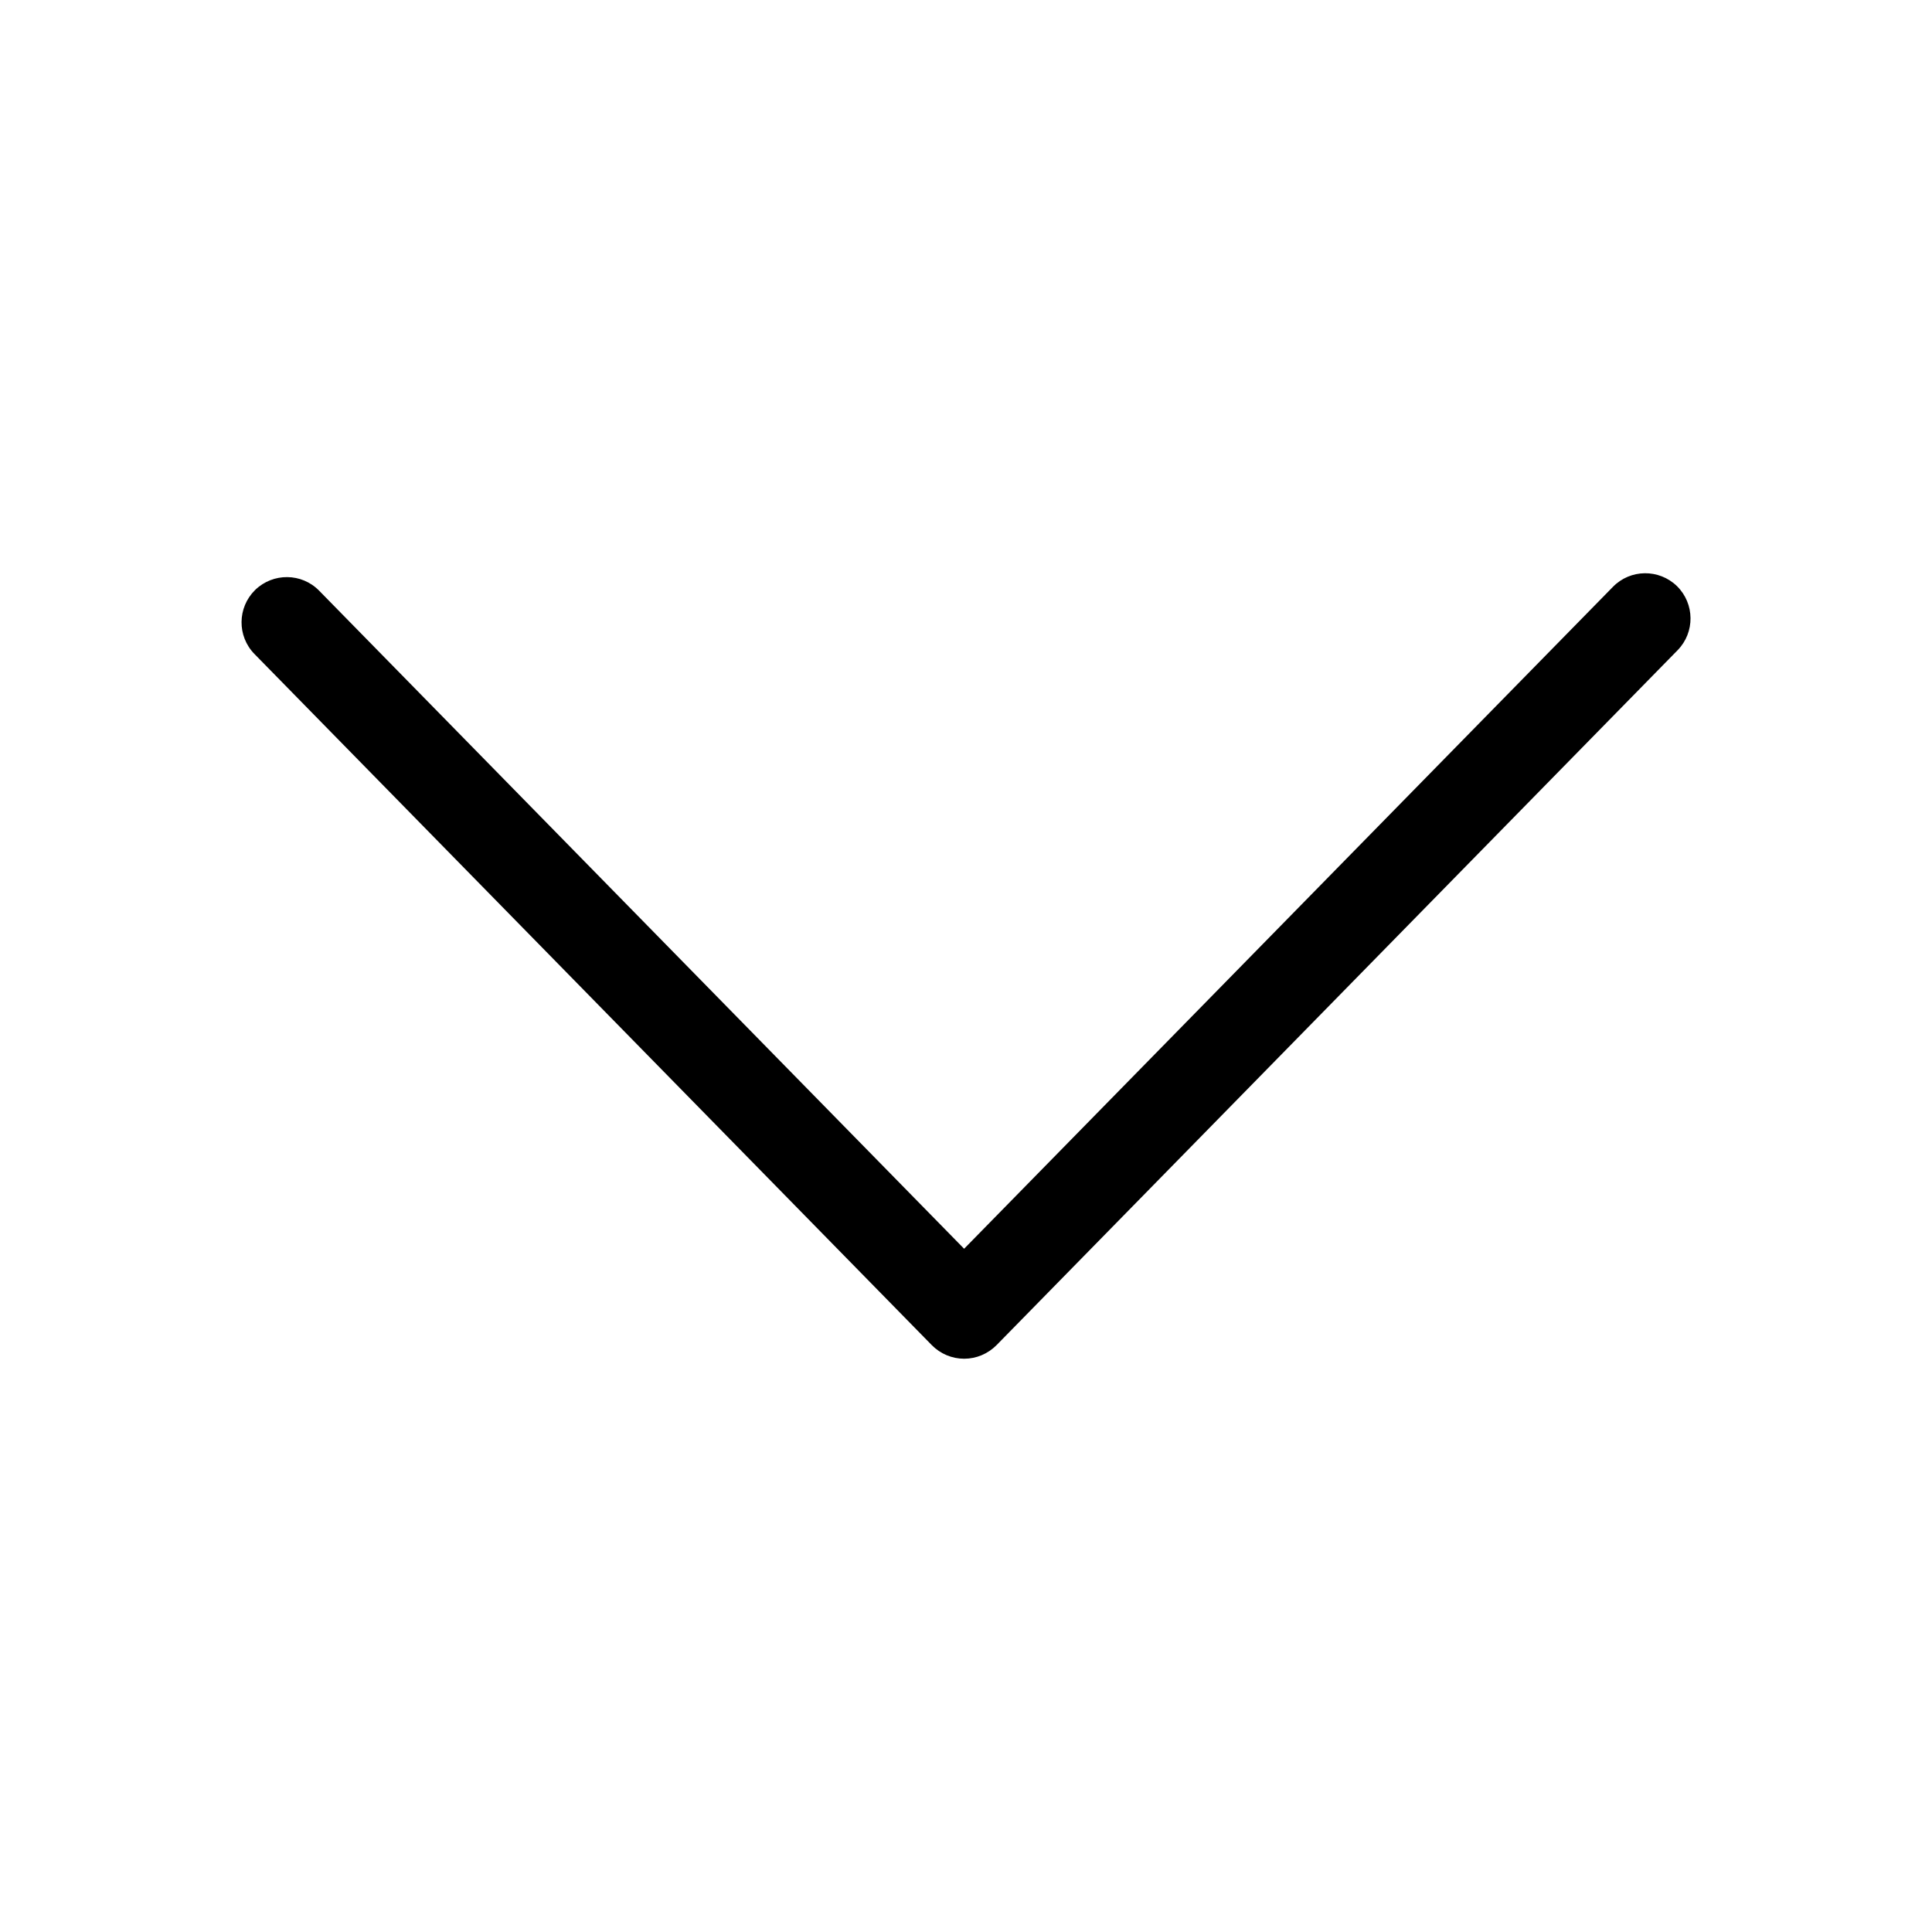
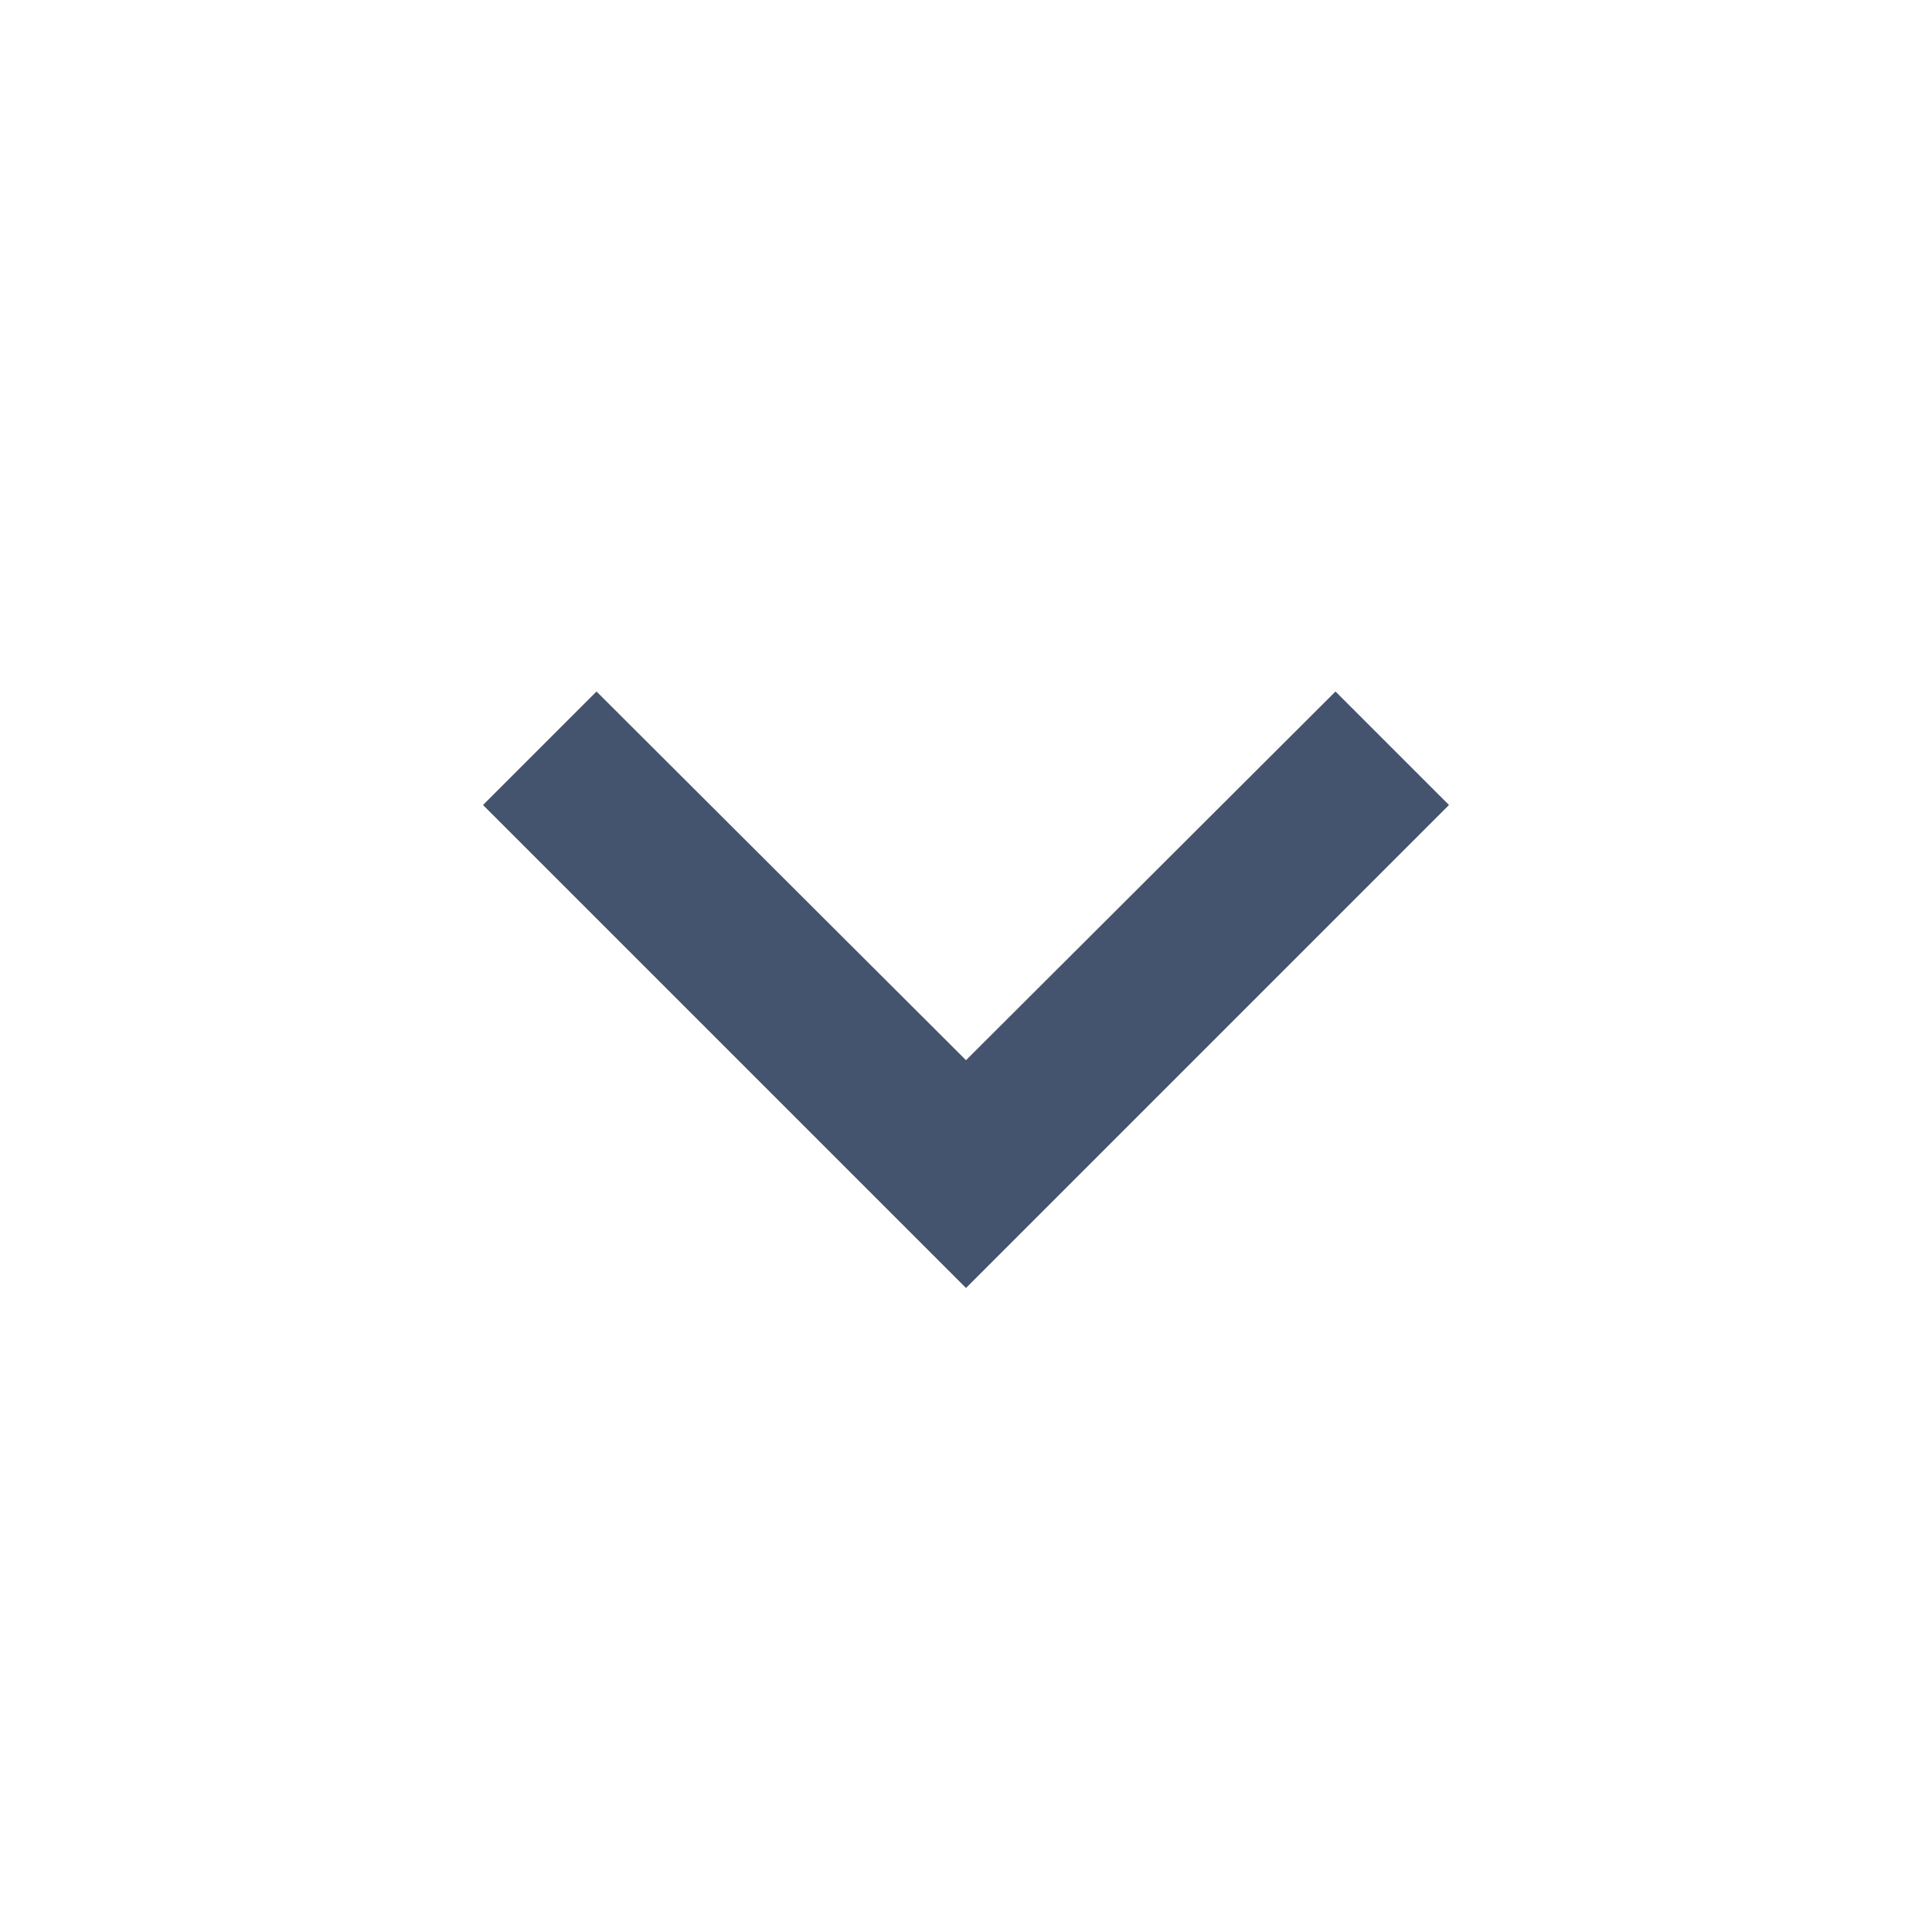
- <svg xmlns="http://www.w3.org/2000/svg" version="1.1" id="Layer_1" width="800px" height="800px" viewBox="0 0 40 40" enable-background="new 0 0 40 40" xml:space="preserve">
-   <g display="none">
-     <path display="inline" d="M20.01,36.5c-0.277,0-0.537-0.137-0.693-0.368L9.468,21.529c-1.171-1.861-1.79-3.993-1.79-6.162   C7.678,8.824,13.206,3.5,20,3.5c6.795,0,12.322,5.324,12.322,11.867c0,2.164-0.612,4.284-1.77,6.129l-9.851,14.636   C20.547,36.363,20.287,36.5,20.01,36.5L20.01,36.5z M20,5.17c-5.873,0-10.652,4.574-10.652,10.197c0,1.854,0.525,3.669,1.52,5.251   l9.14,13.55l9.146-13.581c0.981-1.566,1.499-3.371,1.499-5.22C30.652,9.744,25.873,5.17,20,5.17L20,5.17z" />
-     <path display="inline" d="M20,20.857c-3.159,0-5.728-2.482-5.728-5.535c0-3.051,2.569-5.534,5.728-5.534s5.729,2.483,5.729,5.534   C25.729,18.375,23.158,20.857,20,20.857L20,20.857z M20,11.458c-2.237,0-4.057,1.734-4.057,3.864c0,2.13,1.82,3.865,4.057,3.865   s4.058-1.734,4.058-3.865C24.058,13.192,22.236,11.458,20,11.458L20,11.458z" />
+ <svg xmlns="http://www.w3.org/2000/svg" width="24" height="24" viewBox="0 0 24 24" fill="none">
+   <g id="react-icons/md/MdKeyboardArrowDown">
+     <path id="Vector" d="M7.41 8.59L12 13.17L16.59 8.59L18 10L12 16L6 10L7.41 8.59Z" fill="#44546F" />
  </g>
-   <path display="none" d="M36.705,34.289L26.059,23.615c3.918-4.69,3.688-11.708-0.707-16.114C23.1,5.243,20.104,4,16.919,4  S10.74,5.243,8.488,7.501c-4.647,4.66-4.647,12.241,0,16.899c2.253,2.257,5.248,3.5,8.431,3.5c2.866,0,5.573-1.015,7.728-2.86  l10.639,10.665C35.479,35.902,35.738,36,35.994,36s0.514-0.098,0.709-0.293C37.096,35.316,37.097,34.68,36.705,34.289z   M9.766,23.126c-3.945-3.958-3.945-10.395,0-14.351c1.912-1.914,4.452-2.97,7.153-2.97s5.243,1.056,7.153,2.97  c3.946,3.956,3.946,10.394,0,14.351c-1.91,1.914-4.452,2.969-7.153,2.969S11.678,25.04,9.766,23.126z" />
-   <path display="none" d="M25.38,34.848c-0.066,0-0.136-0.009-0.206-0.024l-10.498-2.561l-10.61,2.561  c-0.069,0.016-0.139,0.024-0.205,0.024c-0.191,0-0.38-0.064-0.532-0.184C3.12,34.5,3,34.252,3,33.986V8.635  c0-0.397,0.27-0.741,0.657-0.836l10.76-2.623l0.407,0.003l10.504,2.558l10.607-2.561c0.065-0.016,0.135-0.023,0.203-0.023  c0.195,0,0.38,0.063,0.533,0.183C36.881,5.499,37,5.746,37,6.012v25.352c0,0.397-0.27,0.741-0.656,0.837l-10.759,2.622  C25.516,34.839,25.446,34.848,25.38,34.848L25.38,34.848z M15.481,30.688l9.039,2.203V9.311l-9.039-2.203V30.688z M26.24,9.311  v23.58l9.039-2.202V7.108L26.24,9.311z M4.721,9.311v23.58l9.039-2.202V7.108L4.721,9.311z" />
-   <g display="none">
-     <path display="inline" d="M9.708,35C7.112,35,5,32.893,5,30.303c0-2.592,2.112-4.699,4.708-4.699c2.595,0,4.707,2.107,4.707,4.699   C14.415,32.893,12.303,35,9.708,35L9.708,35z M9.708,27.445c-1.578,0-2.863,1.281-2.863,2.857c0,1.574,1.285,2.855,2.863,2.855   c1.578,0,2.861-1.281,2.861-2.855C12.568,28.727,11.285,27.445,9.708,27.445L9.708,27.445z" />
-     <path display="inline" d="M24.574,35c-0.621,0-1.125-0.505-1.125-1.126c0-9.552-7.771-17.324-17.323-17.324   C5.505,16.55,5,16.045,5,15.425s0.505-1.126,1.126-1.126c10.792,0,19.573,8.781,19.573,19.575C25.699,34.495,25.193,35,24.574,35   L24.574,35z" />
-     <path display="inline" d="M33.916,35c-0.597,0-1.082-0.486-1.082-1.084c0-14.75-12-26.751-26.751-26.751   C5.486,7.165,5,6.68,5,6.083C5,5.486,5.486,5,6.083,5C22.027,5,35,17.972,35,33.916C35,34.514,34.514,35,33.916,35L33.916,35z" />
-   </g>
-   <g display="none">
-     <path display="inline" fill-rule="evenodd" clip-rule="evenodd" d="M20,29.616c-6.911,0-13.412-3.681-17-9.615   c3.588-5.935,10.089-9.617,17-9.617c6.91,0,13.412,3.682,17,9.617C33.412,25.936,26.91,29.616,20,29.616L20,29.616z M19.998,12.254   c-5.817,0-11.309,2.848-14.687,7.618l-0.088,0.125l0.088,0.124c3.378,4.77,8.87,7.618,14.687,7.618   c5.82,0,11.311-2.849,14.687-7.618l0.089-0.124l-0.089-0.125C31.309,15.103,25.818,12.254,19.998,12.254L19.998,12.254z" />
-     <path display="inline" fill-rule="evenodd" clip-rule="evenodd" d="M19.987,13.521c-3.574,0-6.478,2.9-6.478,6.479   c0,3.579,2.904,6.478,6.478,6.478c3.581,0,6.478-2.898,6.478-6.478C26.465,16.42,23.568,13.521,19.987,13.521z M19.987,24.857   c-2.68,0-4.858-2.175-4.858-4.858s2.178-4.859,4.858-4.859c2.686,0,4.858,2.175,4.858,4.859S22.673,24.857,19.987,24.857z" />
-   </g>
-   <path display="none" d="M7.336,35.5c-0.399,0-0.725-0.325-0.725-0.726v-7.599c0-0.4,0.326-0.725,0.725-0.725h3.181v-6.336  c0-0.342,0.276-0.619,0.619-0.619h8.247v-5.949h-3.181c-0.398,0-0.725-0.325-0.725-0.726V5.223c0-0.399,0.326-0.723,0.725-0.723  h7.598c0.398,0,0.725,0.324,0.725,0.723v7.599c0,0.401-0.326,0.726-0.725,0.726H20.62v5.949h8.245c0.341,0,0.618,0.277,0.618,0.619  v6.336h3.182c0.397,0,0.724,0.324,0.724,0.725v7.599c0,0.399-0.326,0.725-0.724,0.725h-7.599c-0.4,0-0.726-0.325-0.726-0.725v-7.599  c0-0.4,0.325-0.725,0.726-0.725h3.179v-5.717H11.754v5.717h3.18c0.399,0,0.725,0.324,0.725,0.725v7.599  c0,0.4-0.325,0.726-0.725,0.726H7.336z M8.061,34.051h6.149V27.9H8.061V34.051z M25.79,34.051h6.149V27.9H25.79V34.051z   M16.927,12.099h6.146V5.949h-6.146V12.099z" />
-   <g display="none">
-     <path display="inline" d="M11.018,35.01c-0.402,0-0.736-0.314-0.759-0.717L8.879,9.946H5.75c-0.419,0-0.76-0.342-0.76-0.76   c0-0.419,0.341-0.761,0.76-0.761h3.59L9.495,8.45L9.6,8.426h5.171V5.75c0-0.419,0.34-0.76,0.76-0.76h8.939   c0.419,0,0.76,0.341,0.76,0.76v2.676h5.174l0.175,0.028l0.118-0.028h3.554c0.419,0,0.76,0.342,0.76,0.761   c0,0.418-0.341,0.76-0.76,0.76h-3.128l-1.36,24.346c-0.023,0.402-0.356,0.718-0.759,0.718H11.018z M11.735,33.49h16.549L29.6,9.946   H10.4L11.735,33.49z M16.29,8.426h7.42V6.51h-7.42V8.426z" />
-     <path display="inline" d="M14.302,12.201c-0.249,0.012-0.435,0.102-0.57,0.252c-0.135,0.152-0.203,0.348-0.192,0.551l0.998,17.608   c0.024,0.401,0.357,0.716,0.759,0.716v0.19l0.045-0.19c0.417-0.024,0.737-0.385,0.715-0.804l-0.999-17.606   C15.034,12.516,14.702,12.201,14.302,12.201L14.302,12.201z" />
-     <path display="inline" d="M25.709,12.202c-0.445,0-0.776,0.314-0.8,0.716l-1,17.606c-0.022,0.419,0.298,0.779,0.717,0.804   l0.044,0.19v-0.19c0.402,0,0.735-0.314,0.757-0.716l1.001-17.608c0.011-0.203-0.058-0.398-0.192-0.551   c-0.136-0.15-0.321-0.24-0.523-0.251C25.711,12.202,25.71,12.202,25.709,12.202L25.709,12.202z" />
-     <path display="inline" d="M20,12.201c-0.419,0-0.76,0.341-0.76,0.76v17.607c0,0.419,0.341,0.76,0.76,0.76s0.76-0.341,0.76-0.76   V12.961C20.76,12.542,20.419,12.201,20,12.201L20,12.201z" />
-   </g>
-   <g display="none">
-     <path display="inline" d="M8.236,15.765C5.901,15.765,4,17.665,4,20c0,2.336,1.901,4.234,4.236,4.234   c2.336,0,4.235-1.898,4.235-4.234C12.472,17.665,10.572,15.765,8.236,15.765z M8.236,22.824c-1.557,0-2.823-1.268-2.823-2.824   c0-1.557,1.267-2.824,2.823-2.824c1.558,0,2.822,1.267,2.822,2.824C11.059,21.557,9.794,22.824,8.236,22.824z" />
-     <path display="inline" d="M20,15.765c-2.334,0-4.236,1.899-4.236,4.235c0,2.336,1.902,4.234,4.236,4.234   c2.337,0,4.236-1.898,4.236-4.234C24.236,17.665,22.337,15.765,20,15.765z M20,22.824c-1.557,0-2.822-1.268-2.822-2.824   c0-1.557,1.266-2.824,2.822-2.824c1.559,0,2.822,1.267,2.822,2.824C22.822,21.557,21.559,22.824,20,22.824z" />
-     <path display="inline" d="M31.764,15.765c-2.334,0-4.235,1.899-4.235,4.235c0,2.336,1.901,4.234,4.235,4.234   C34.101,24.234,36,22.336,36,20C36,17.665,34.101,15.765,31.764,15.765z M31.764,22.824c-1.556,0-2.822-1.268-2.822-2.824   c0-1.557,1.267-2.824,2.822-2.824c1.559,0,2.823,1.267,2.823,2.824C34.587,21.557,33.322,22.824,31.764,22.824z" />
-   </g>
-   <path display="none" d="M33.125,19.125H8.98L20.841,7.5c0.345-0.338,0.351-0.892,0.013-1.237s-0.892-0.35-1.237-0.012L6.262,19.339  C6.095,19.503,6,19.729,6,19.965c0,0.005,0,0.011,0,0.017C6,19.989,6,19.994,6,20c0,0.319,0.171,0.598,0.427,0.751L19.69,33.75  c0.17,0.167,0.392,0.25,0.613,0.25c0.227,0,0.453-0.088,0.625-0.262c0.338-0.346,0.332-0.9-0.013-1.238L9.055,20.875h24.07  C33.607,20.875,34,20.483,34,20S33.607,19.125,33.125,19.125z" />
-   <path display="none" d="M34,20c0-0.32-0.172-0.599-0.428-0.751L20.31,6.25c-0.345-0.338-0.899-0.333-1.237,0.012  S18.738,7.161,19.084,7.5l11.861,11.625H6.875C6.393,19.125,6,19.517,6,20s0.393,0.875,0.875,0.875H31.02L19.158,32.5  c-0.344,0.339-0.35,0.893-0.012,1.238C19.318,33.912,19.545,34,19.771,34c0.221,0,0.442-0.083,0.612-0.25l13.353-13.089  C33.904,20.497,34,20.271,34,20.035c0-0.005-0.001-0.011-0.001-0.017C33.999,20.011,34,20.006,34,20z" />
-   <path display="none" d="M33.75,19.616L20.66,6.262C20.496,6.095,20.271,6,20.037,6c-0.007,0-0.014,0.001-0.02,0.001S20.006,6,20,6  c-0.32,0-0.598,0.172-0.751,0.428L6.25,19.69c-0.338,0.345-0.332,0.899,0.013,1.237c0.171,0.167,0.391,0.25,0.612,0.25  c0.227-0.001,0.454-0.088,0.625-0.263l11.625-11.86v24.07C19.125,33.607,19.518,34,20,34c0.483,0,0.875-0.393,0.875-0.875V8.981  L32.5,20.841c0.338,0.345,0.893,0.35,1.237,0.013C34.082,20.515,34.088,19.96,33.75,19.616z" />
-   <path display="none" d="M33.737,19.071c-0.345-0.337-0.899-0.332-1.237,0.014l-11.625,11.86V6.875C20.875,6.392,20.483,6,20,6  c-0.482,0-0.875,0.392-0.875,0.875V31.02L7.5,19.159c-0.338-0.345-0.892-0.351-1.237-0.013c-0.345,0.338-0.351,0.892-0.013,1.237  l13.09,13.354C19.504,33.905,19.729,34,19.965,34c0.005,0,0.012-0.001,0.018-0.001C19.989,33.999,19.994,34,20,34  c0.32,0,0.599-0.172,0.752-0.428L33.75,20.31C34.088,19.965,34.082,19.41,33.737,19.071z" />
-   <path display="none" d="M26.714,34c-0.222,0-0.442-0.083-0.612-0.251l-13.429-13.16c-0.167-0.164-0.262-0.39-0.262-0.624  c0-0.236,0.095-0.462,0.262-0.626L26.027,6.251c0.344-0.339,0.898-0.334,1.237,0.011c0.338,0.346,0.331,0.899-0.013,1.237  L14.536,19.965l12.79,12.536c0.345,0.337,0.351,0.892,0.013,1.237C27.168,33.912,26.939,34,26.714,34z" />
-   <path display="none" d="M13.36,34c-0.225,0-0.453-0.088-0.624-0.262c-0.339-0.346-0.333-0.899,0.01-1.237l12.717-12.466  L12.673,7.499c-0.345-0.339-0.35-0.893-0.013-1.237c0.34-0.344,0.894-0.35,1.238-0.012l13.429,13.161  c0.167,0.164,0.262,0.39,0.262,0.624c0,0.236-0.094,0.461-0.262,0.625L13.974,33.75C13.803,33.917,13.581,34,13.36,34z" />
-   <path display="none" d="M5.938,28.131c-0.236,0-0.474-0.089-0.657-0.269c-0.368-0.362-0.375-0.956-0.012-1.325L19.37,12.149  c0.176-0.179,0.417-0.28,0.669-0.28s0.493,0.101,0.669,0.28l14.023,14.308c0.363,0.369,0.356,0.963-0.012,1.326  c-0.37,0.361-0.965,0.356-1.326-0.014L20.039,14.146L6.608,27.85C6.423,28.037,6.182,28.13,5.938,28.131z" />
-   <path d="M19.962,28.131c-0.253,0-0.493-0.102-0.67-0.281L5.27,13.542c-0.364-0.37-0.357-0.963,0.011-1.326  c0.372-0.362,0.965-0.356,1.326,0.013l13.354,13.625l13.433-13.704c0.361-0.37,0.954-0.376,1.326-0.015  c0.368,0.363,0.375,0.957,0.013,1.327L20.632,27.85C20.454,28.029,20.214,28.131,19.962,28.131z" />
</svg>
